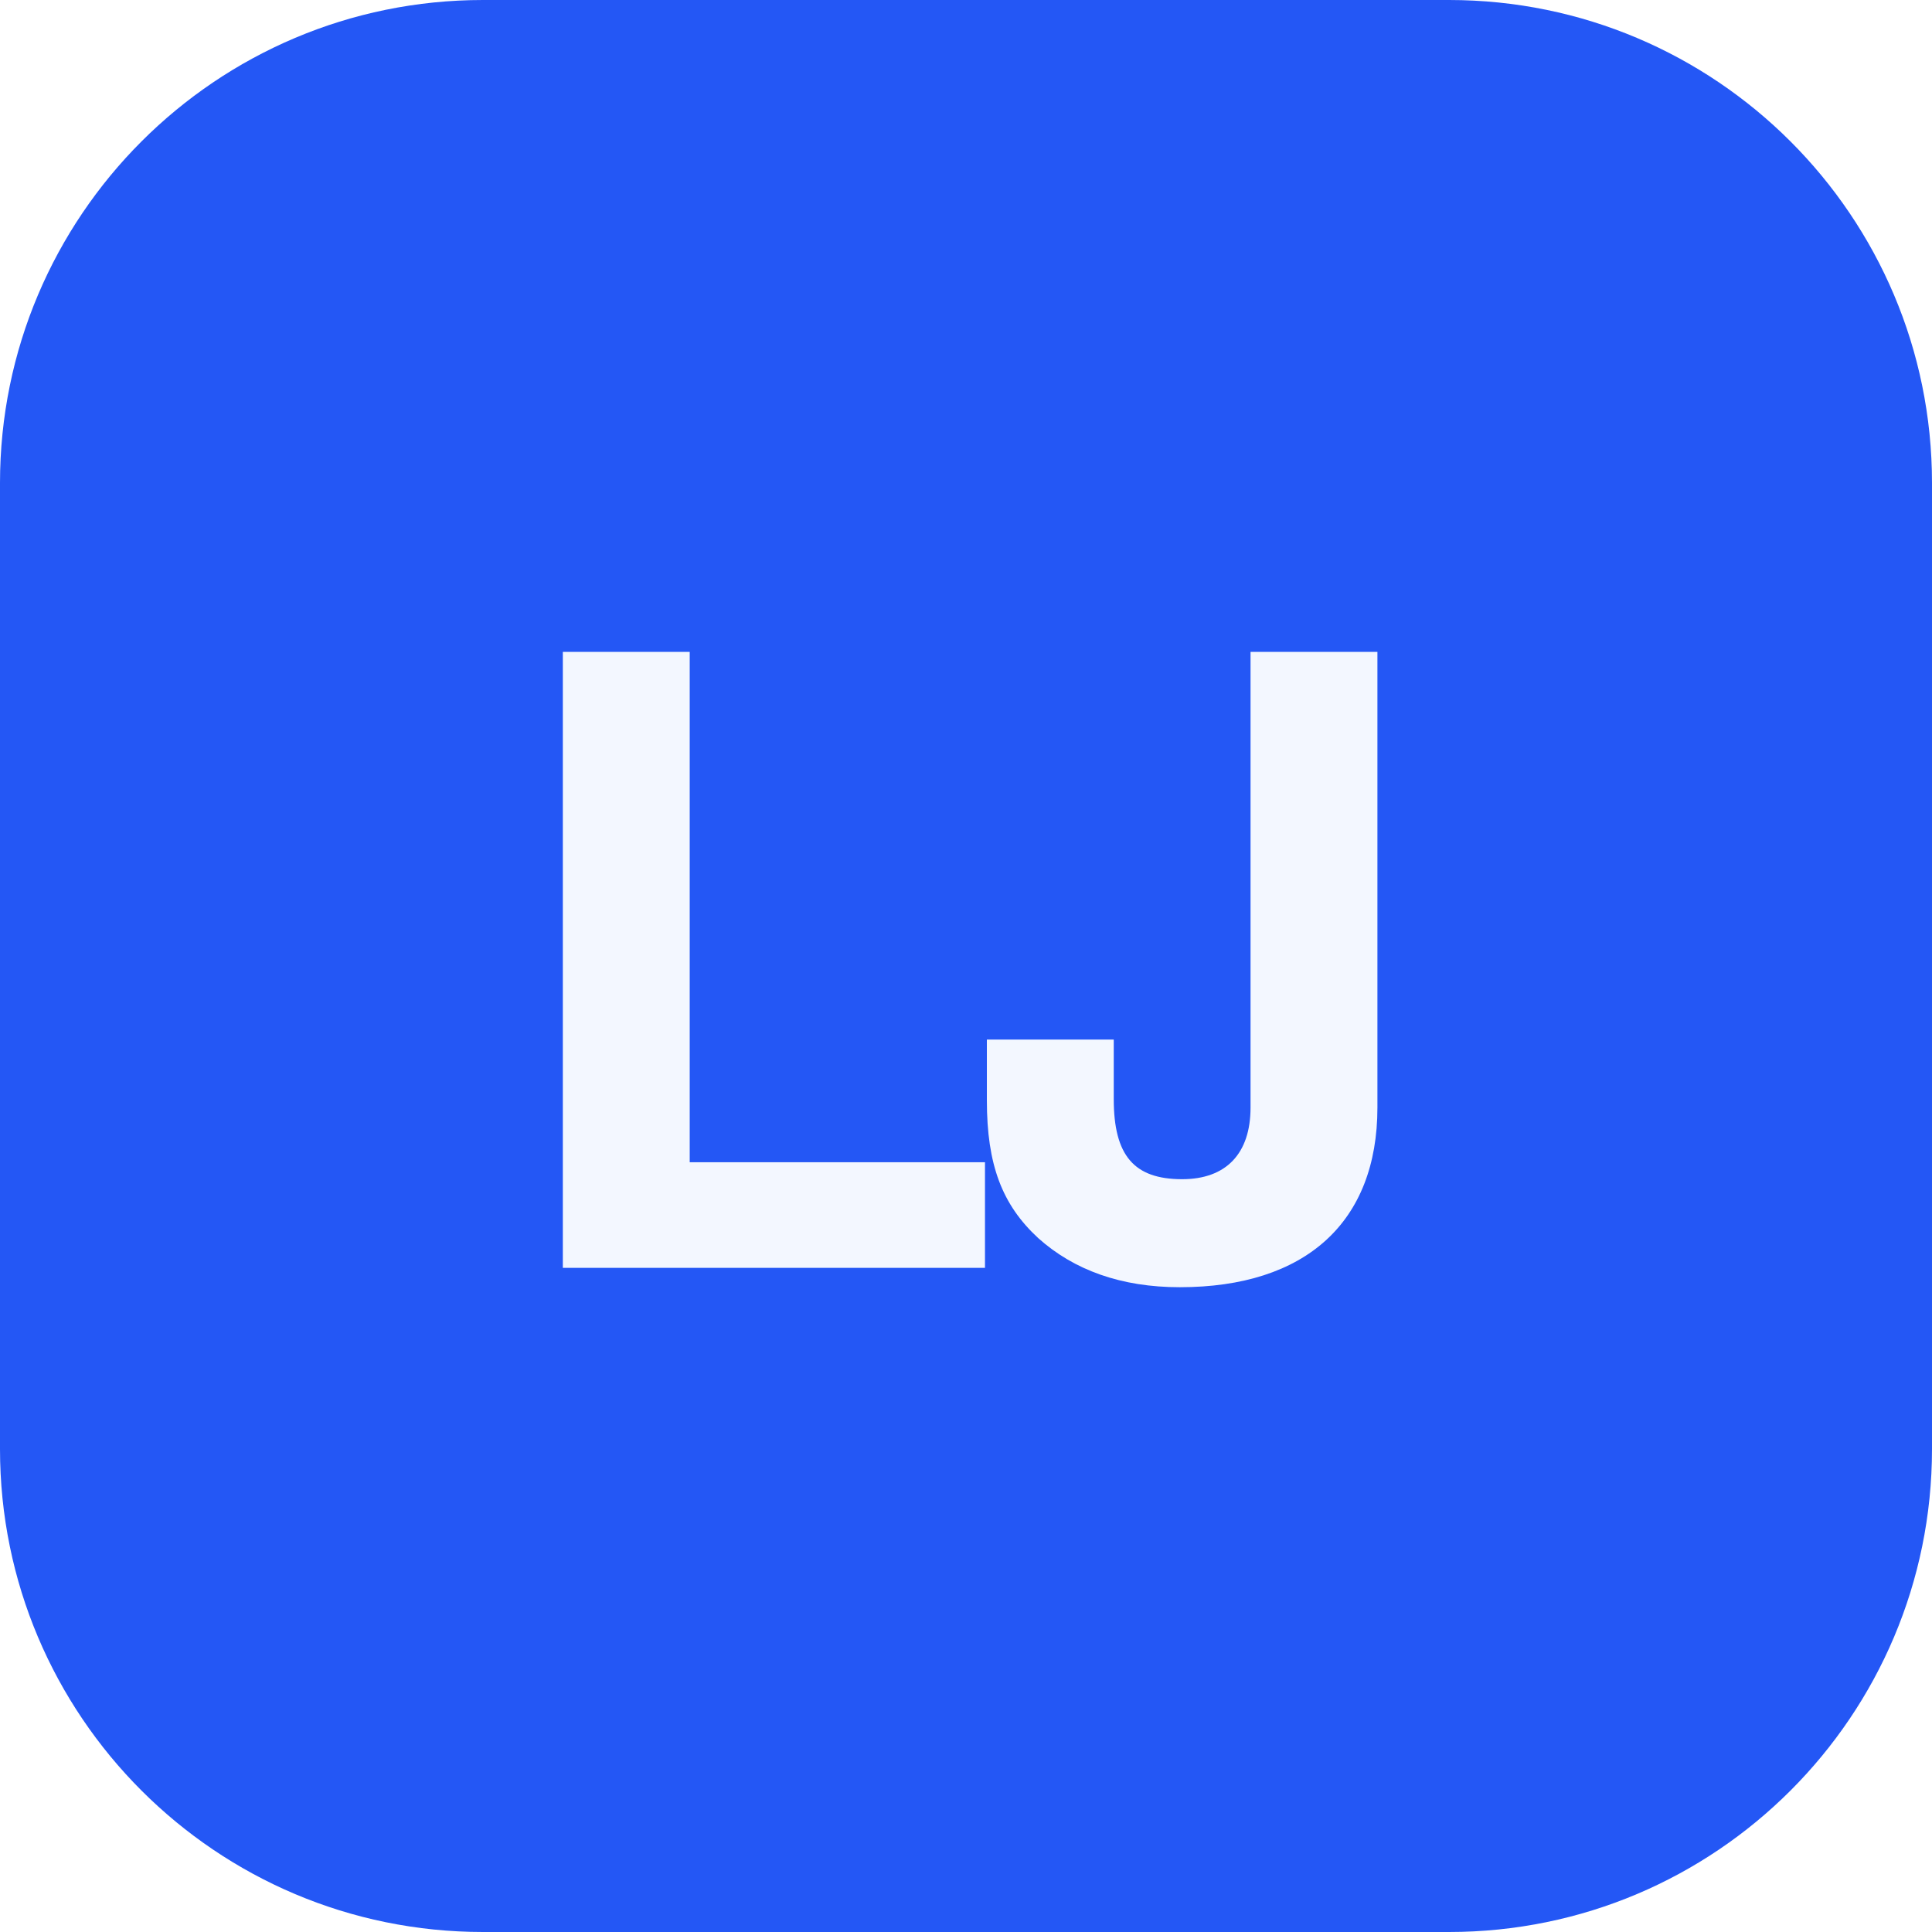
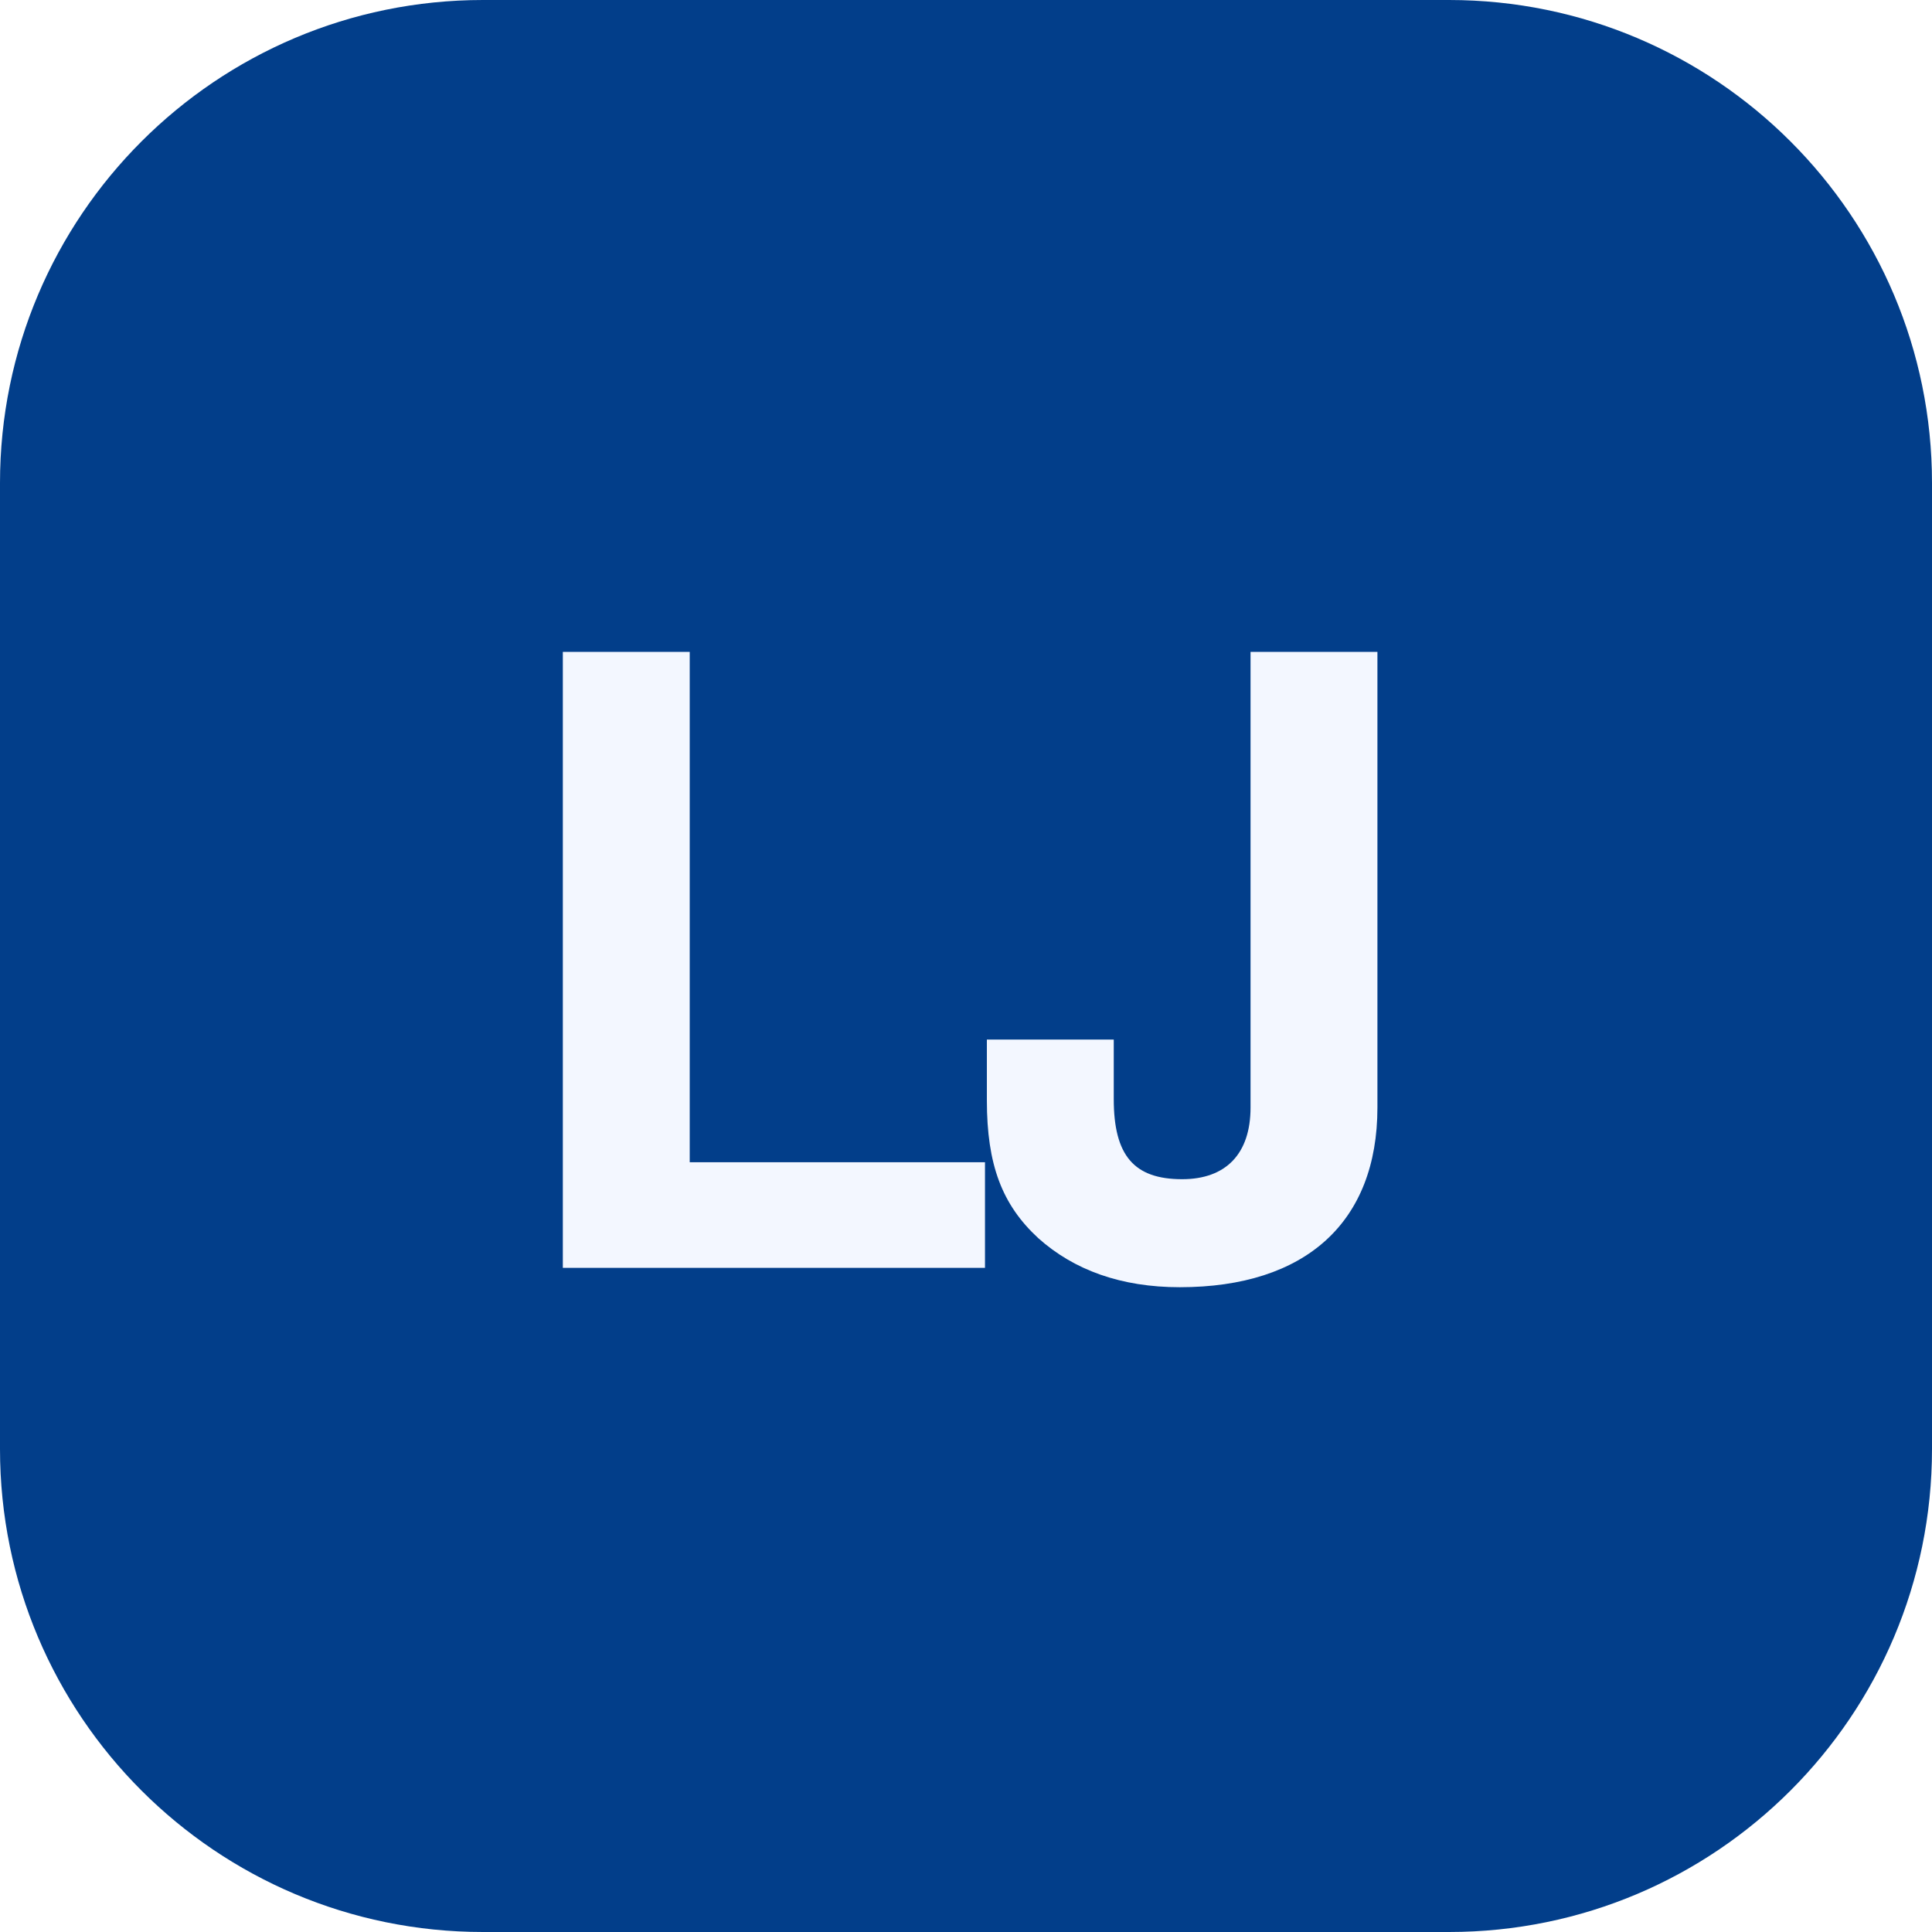
<svg xmlns="http://www.w3.org/2000/svg" viewBox="0 0 64 64">
-   <rect width="64" height="64" rx="16" fill="#2457F5" />
+   <rect width="64" height="64" rx="16" fill="#023E8A" />
  <text x="32" y="42" text-anchor="middle" font-family="Helvetica, Arial, sans-serif" font-weight="800" font-size="28" letter-spacing="-1.5" fill="#F3F7FF">LJ</text>
</svg>
